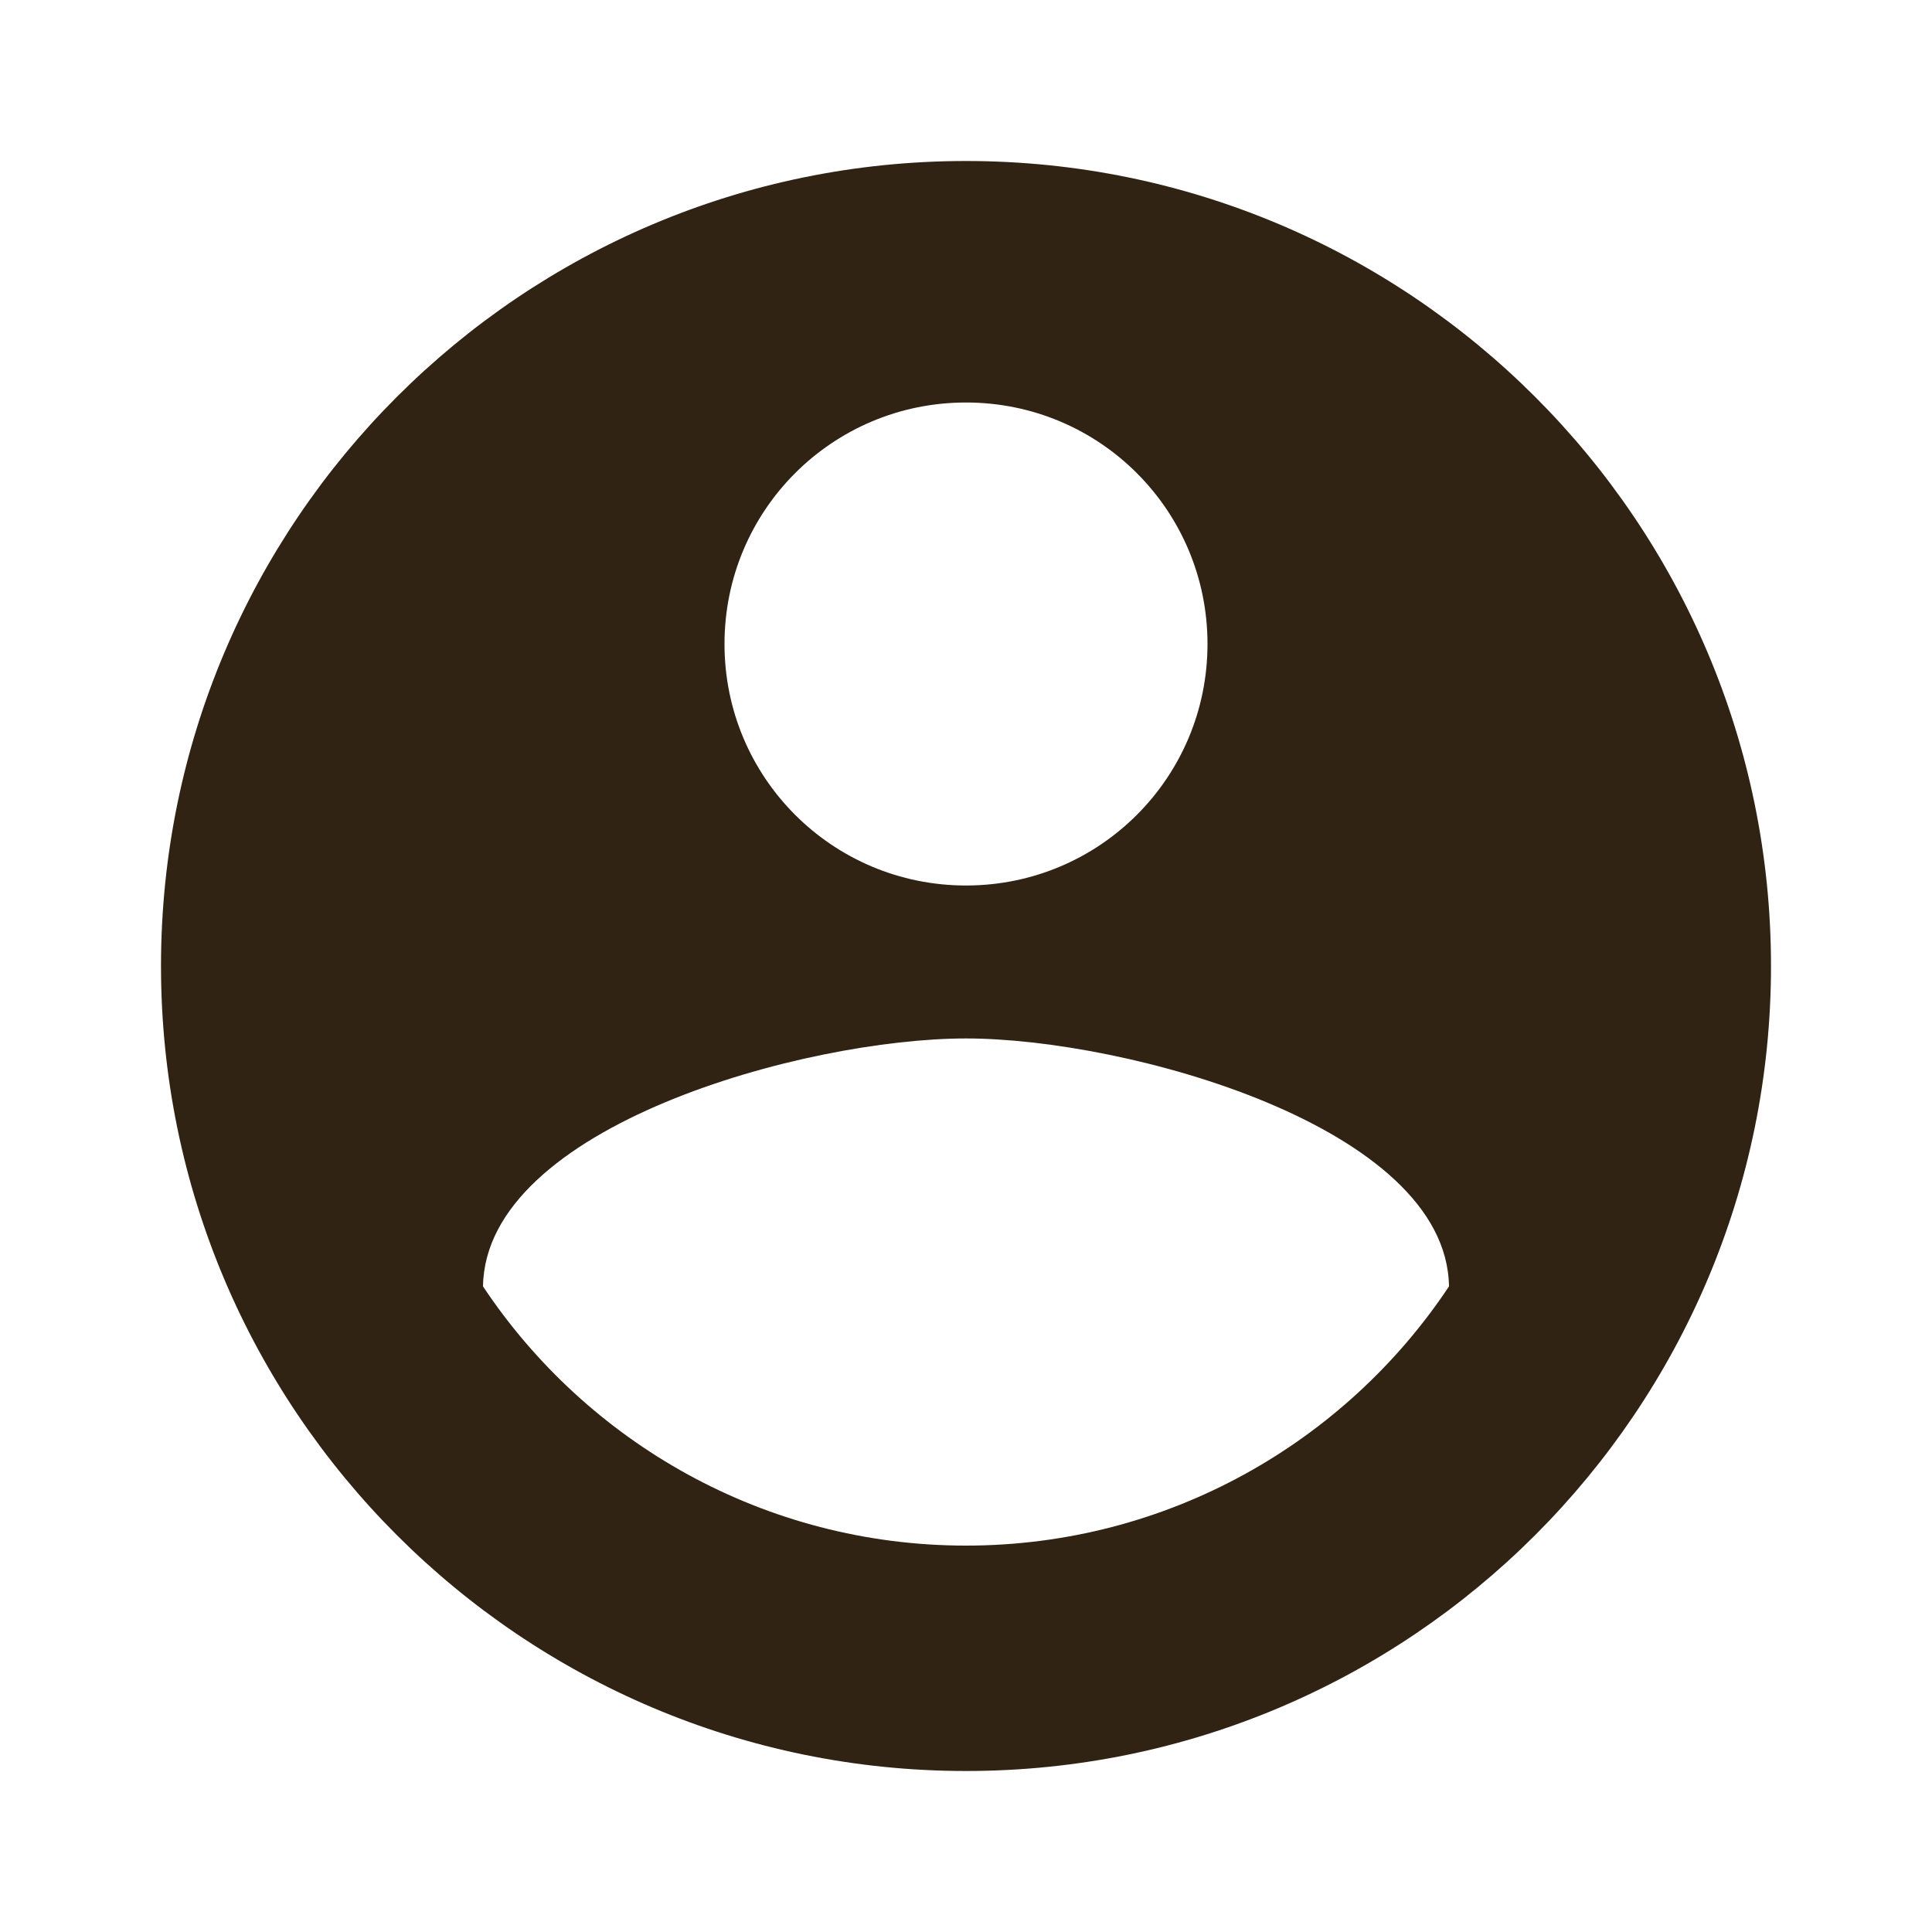
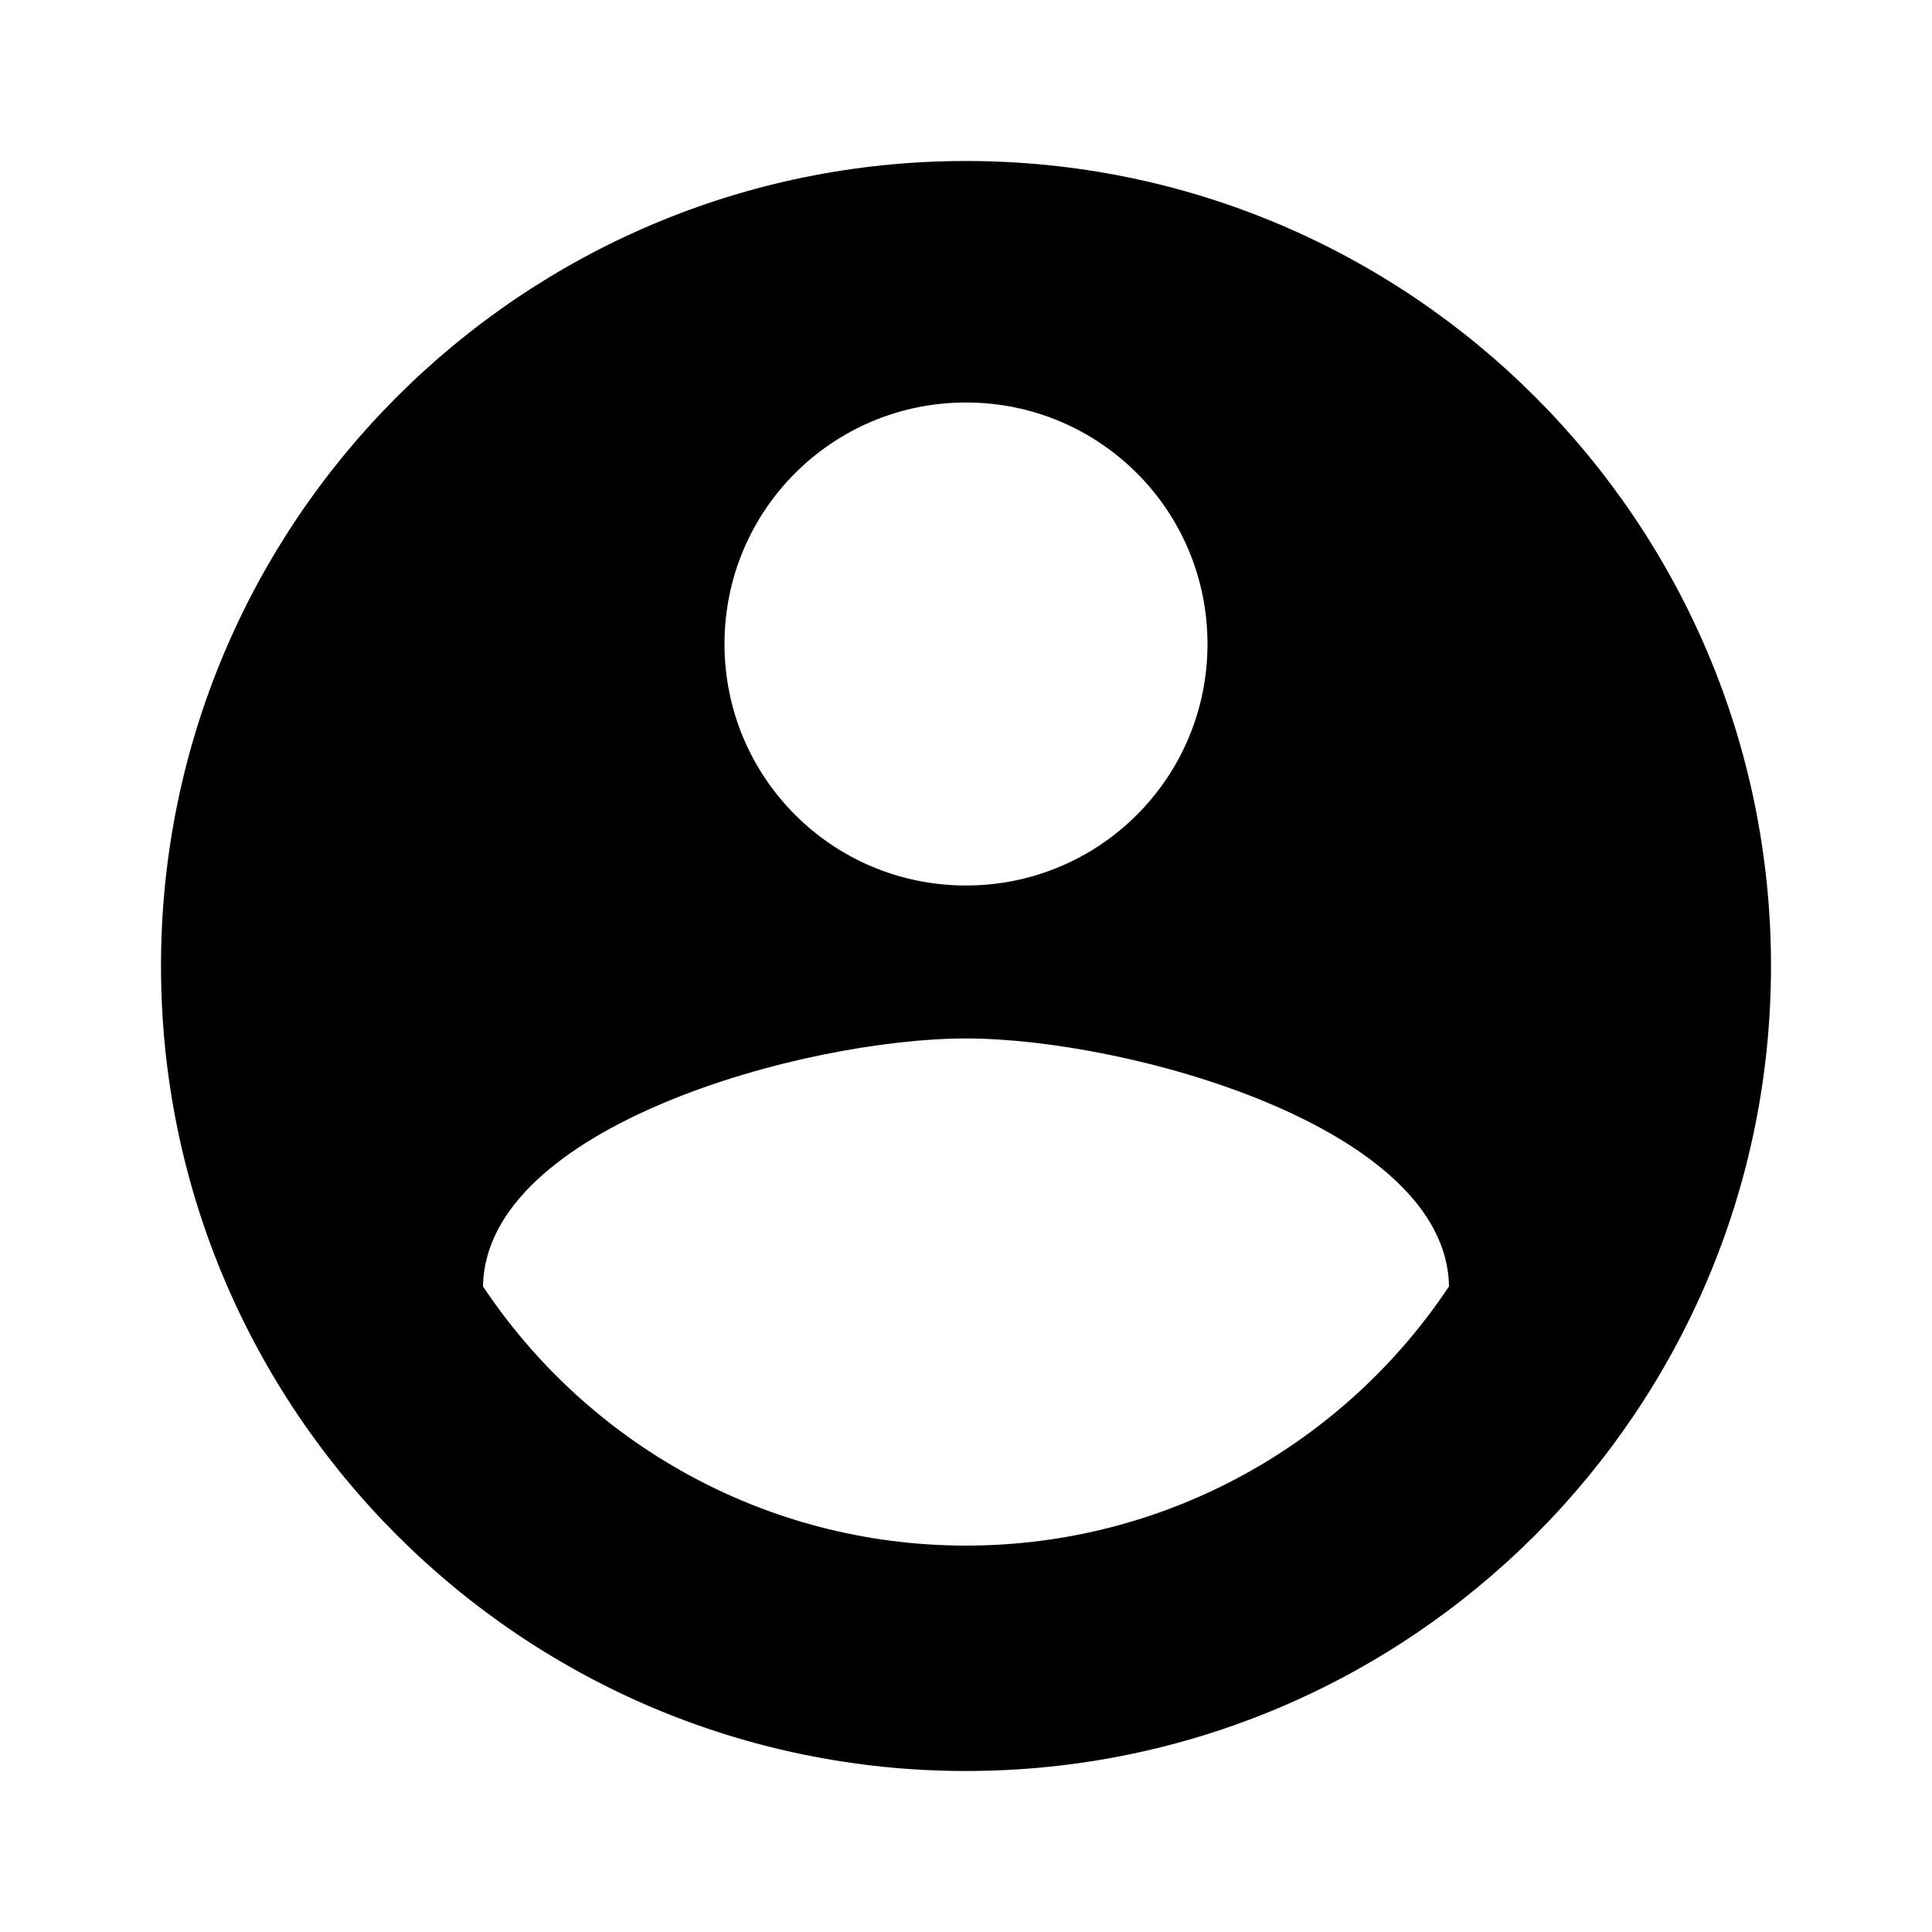
- <svg xmlns="http://www.w3.org/2000/svg" height="48px" viewBox="0 0 24 24" width="48px" fill="#312313">
-   <path d="M0 0h24v24H0z" fill="none" />
+ <svg xmlns="http://www.w3.org/2000/svg" height="48px" viewBox="0 0 24 24" width="48px" fill="#000000">
+   <path d="M0 0h24v24H0V0z" fill="none" />
  <path d="M12 2C6.48 2 2 6.48 2 12s4.48 10 10 10 10-4.48 10-10S17.52 2 12 2zm0 3c1.66 0 3 1.34 3 3s-1.34 3-3 3-3-1.34-3-3 1.34-3 3-3zm0 14.2c-2.5 0-4.71-1.28-6-3.22.03-1.99 4-3.08 6-3.08 1.99 0 5.97 1.09 6 3.08-1.29 1.94-3.5 3.22-6 3.22z" />
</svg>
